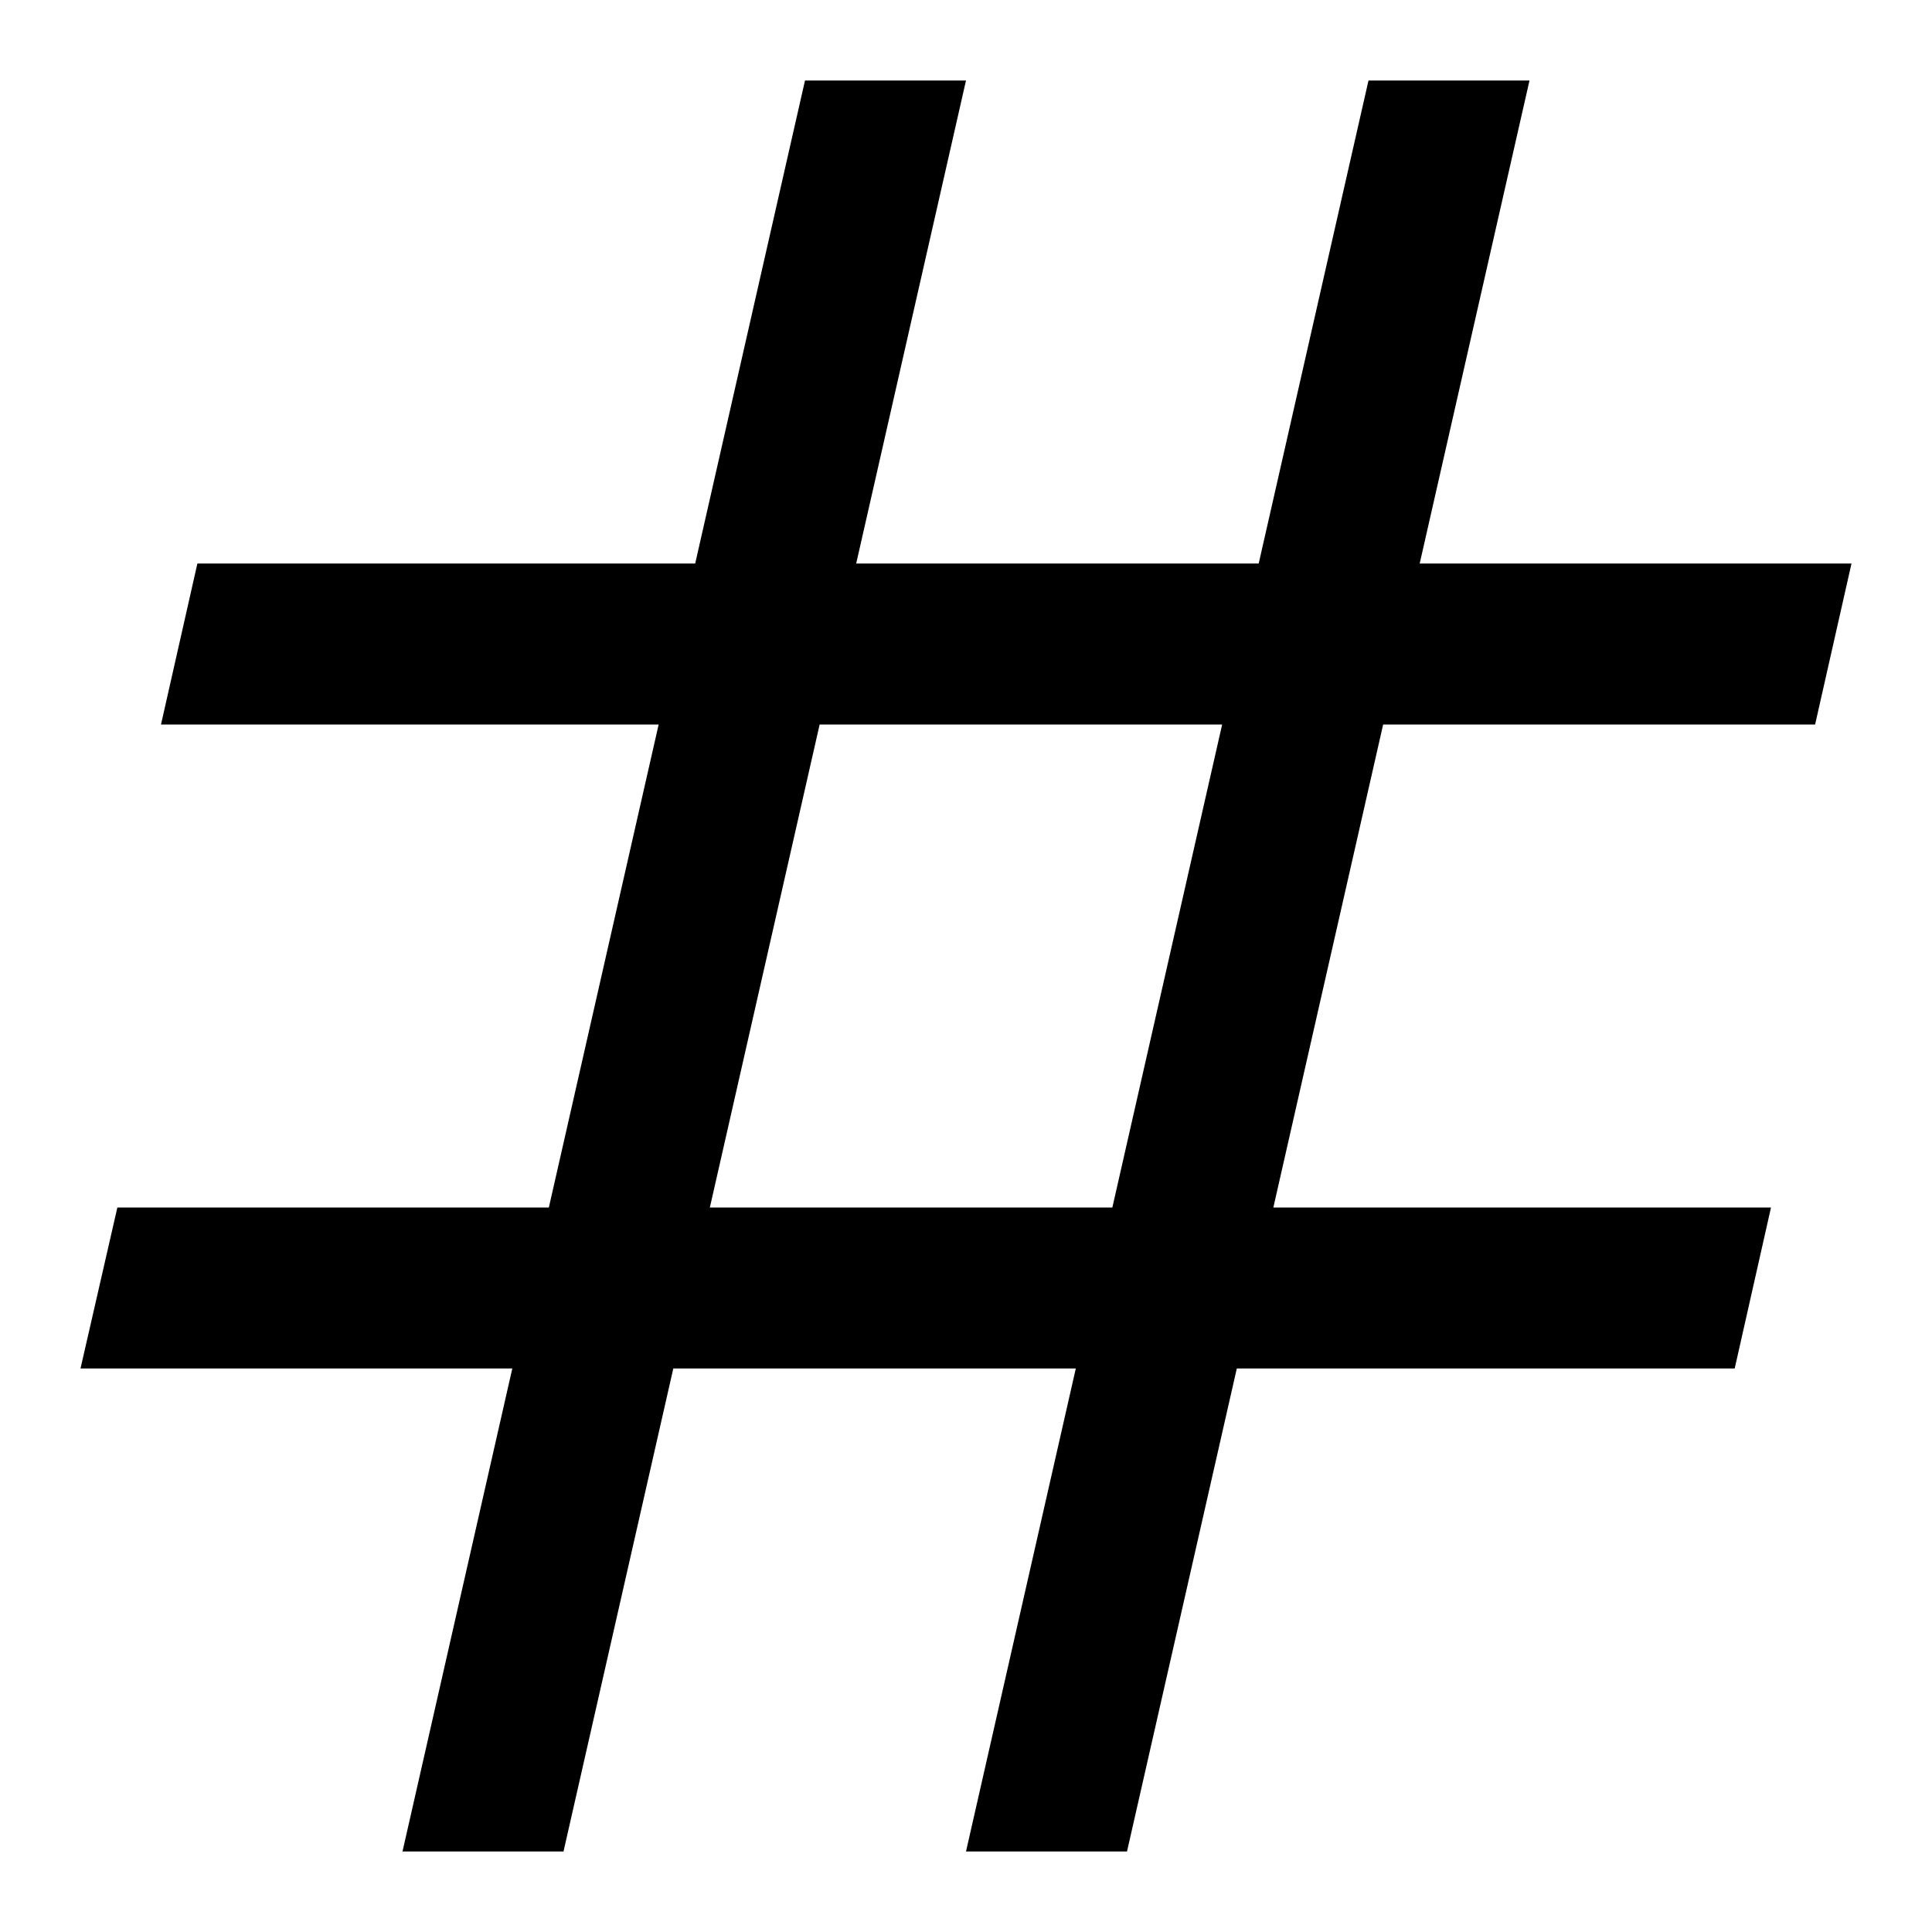
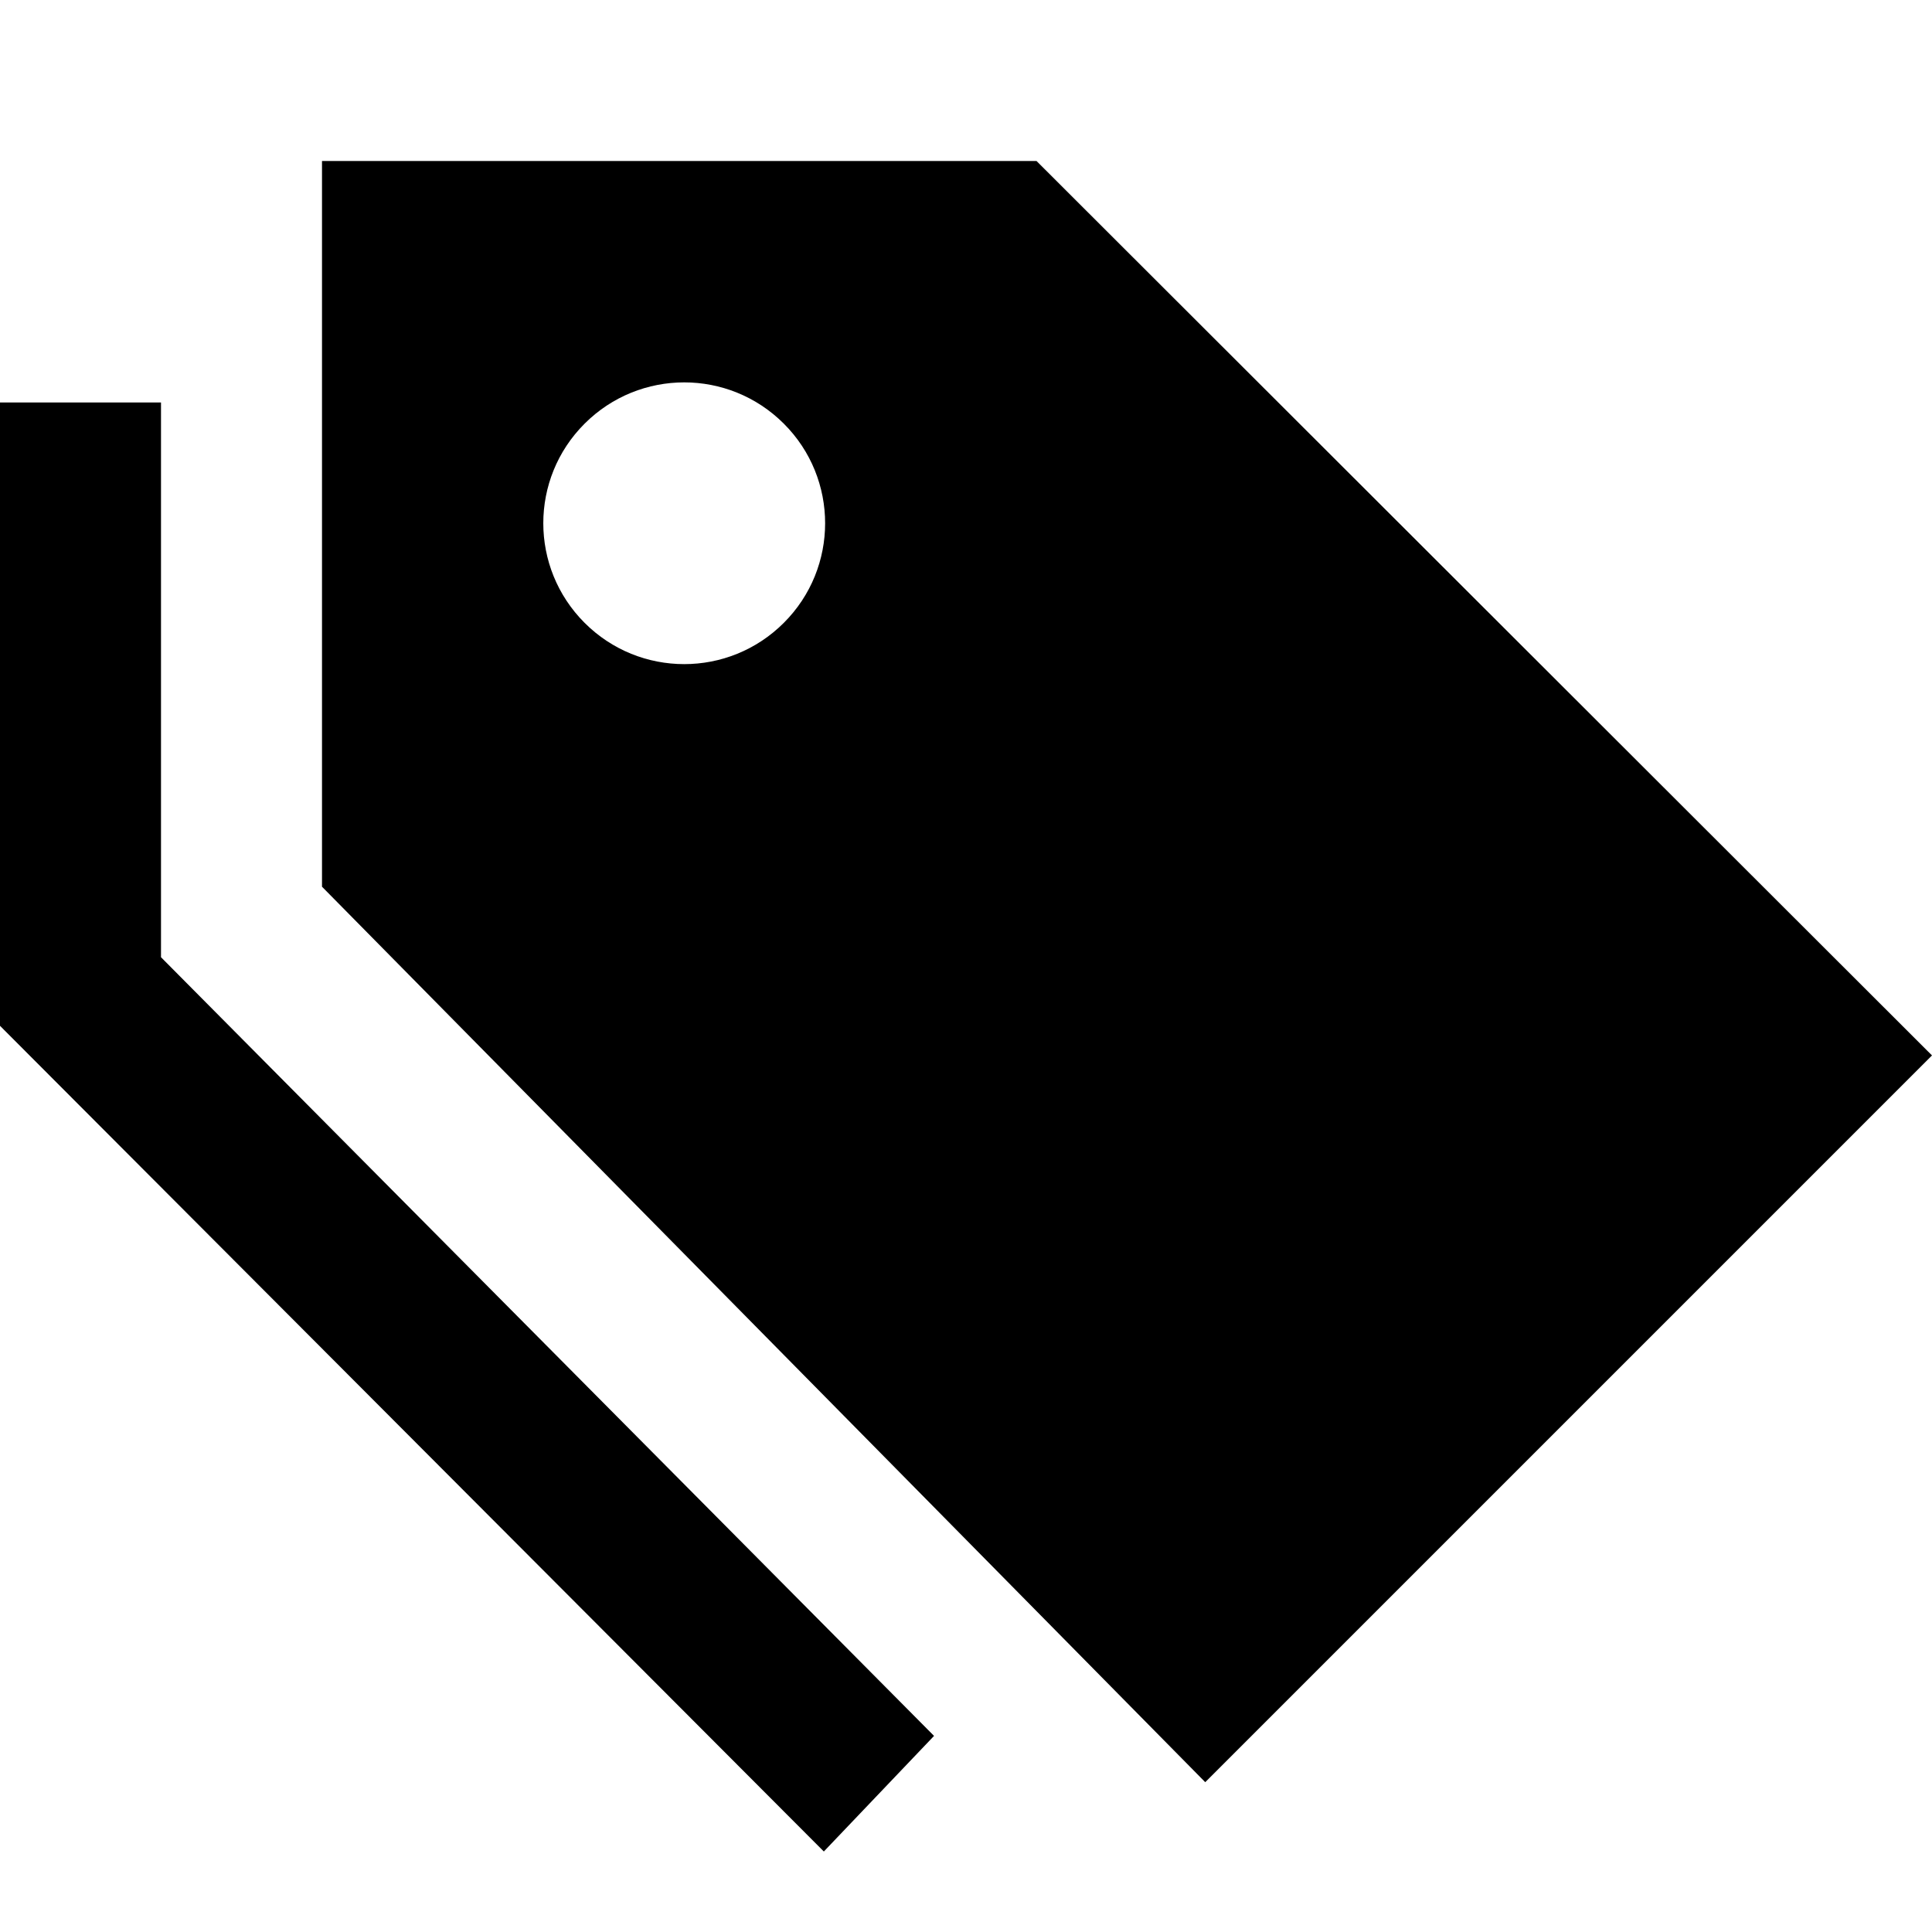
<svg xmlns="http://www.w3.org/2000/svg" width="24" height="24" viewBox="0 0 24 24">
-   <path d="M22.548 9l.452-2h-5.364l1.364-6h-2l-1.364 6h-5l1.364-6h-2l-1.364 6h-6.184l-.452 2h6.182l-1.364 6h-5.36l-.458 2h5.364l-1.364 6h2l1.364-6h5l-1.364 6h2l1.364-6h6.185l.451-2h-6.182l1.364-6h5.366zm-8.73 6h-5l1.364-6h5l-1.364 6z" />
+   <path d="M12.876 2h-8.876v9.015l10.972 11.124 9.028-9.028-11.124-11.111zm-3.139 5.737c-.684.684-1.791.684-2.475 0s-.684-1.791 0-2.474c.684-.684 1.791-.684 2.475 0 .684.683.684 1.791 0 2.474zm1.866 13.827l-1.369 1.436-10.234-10.257v-7.743h2v6.891l9.603 9.673z" />
</svg>
